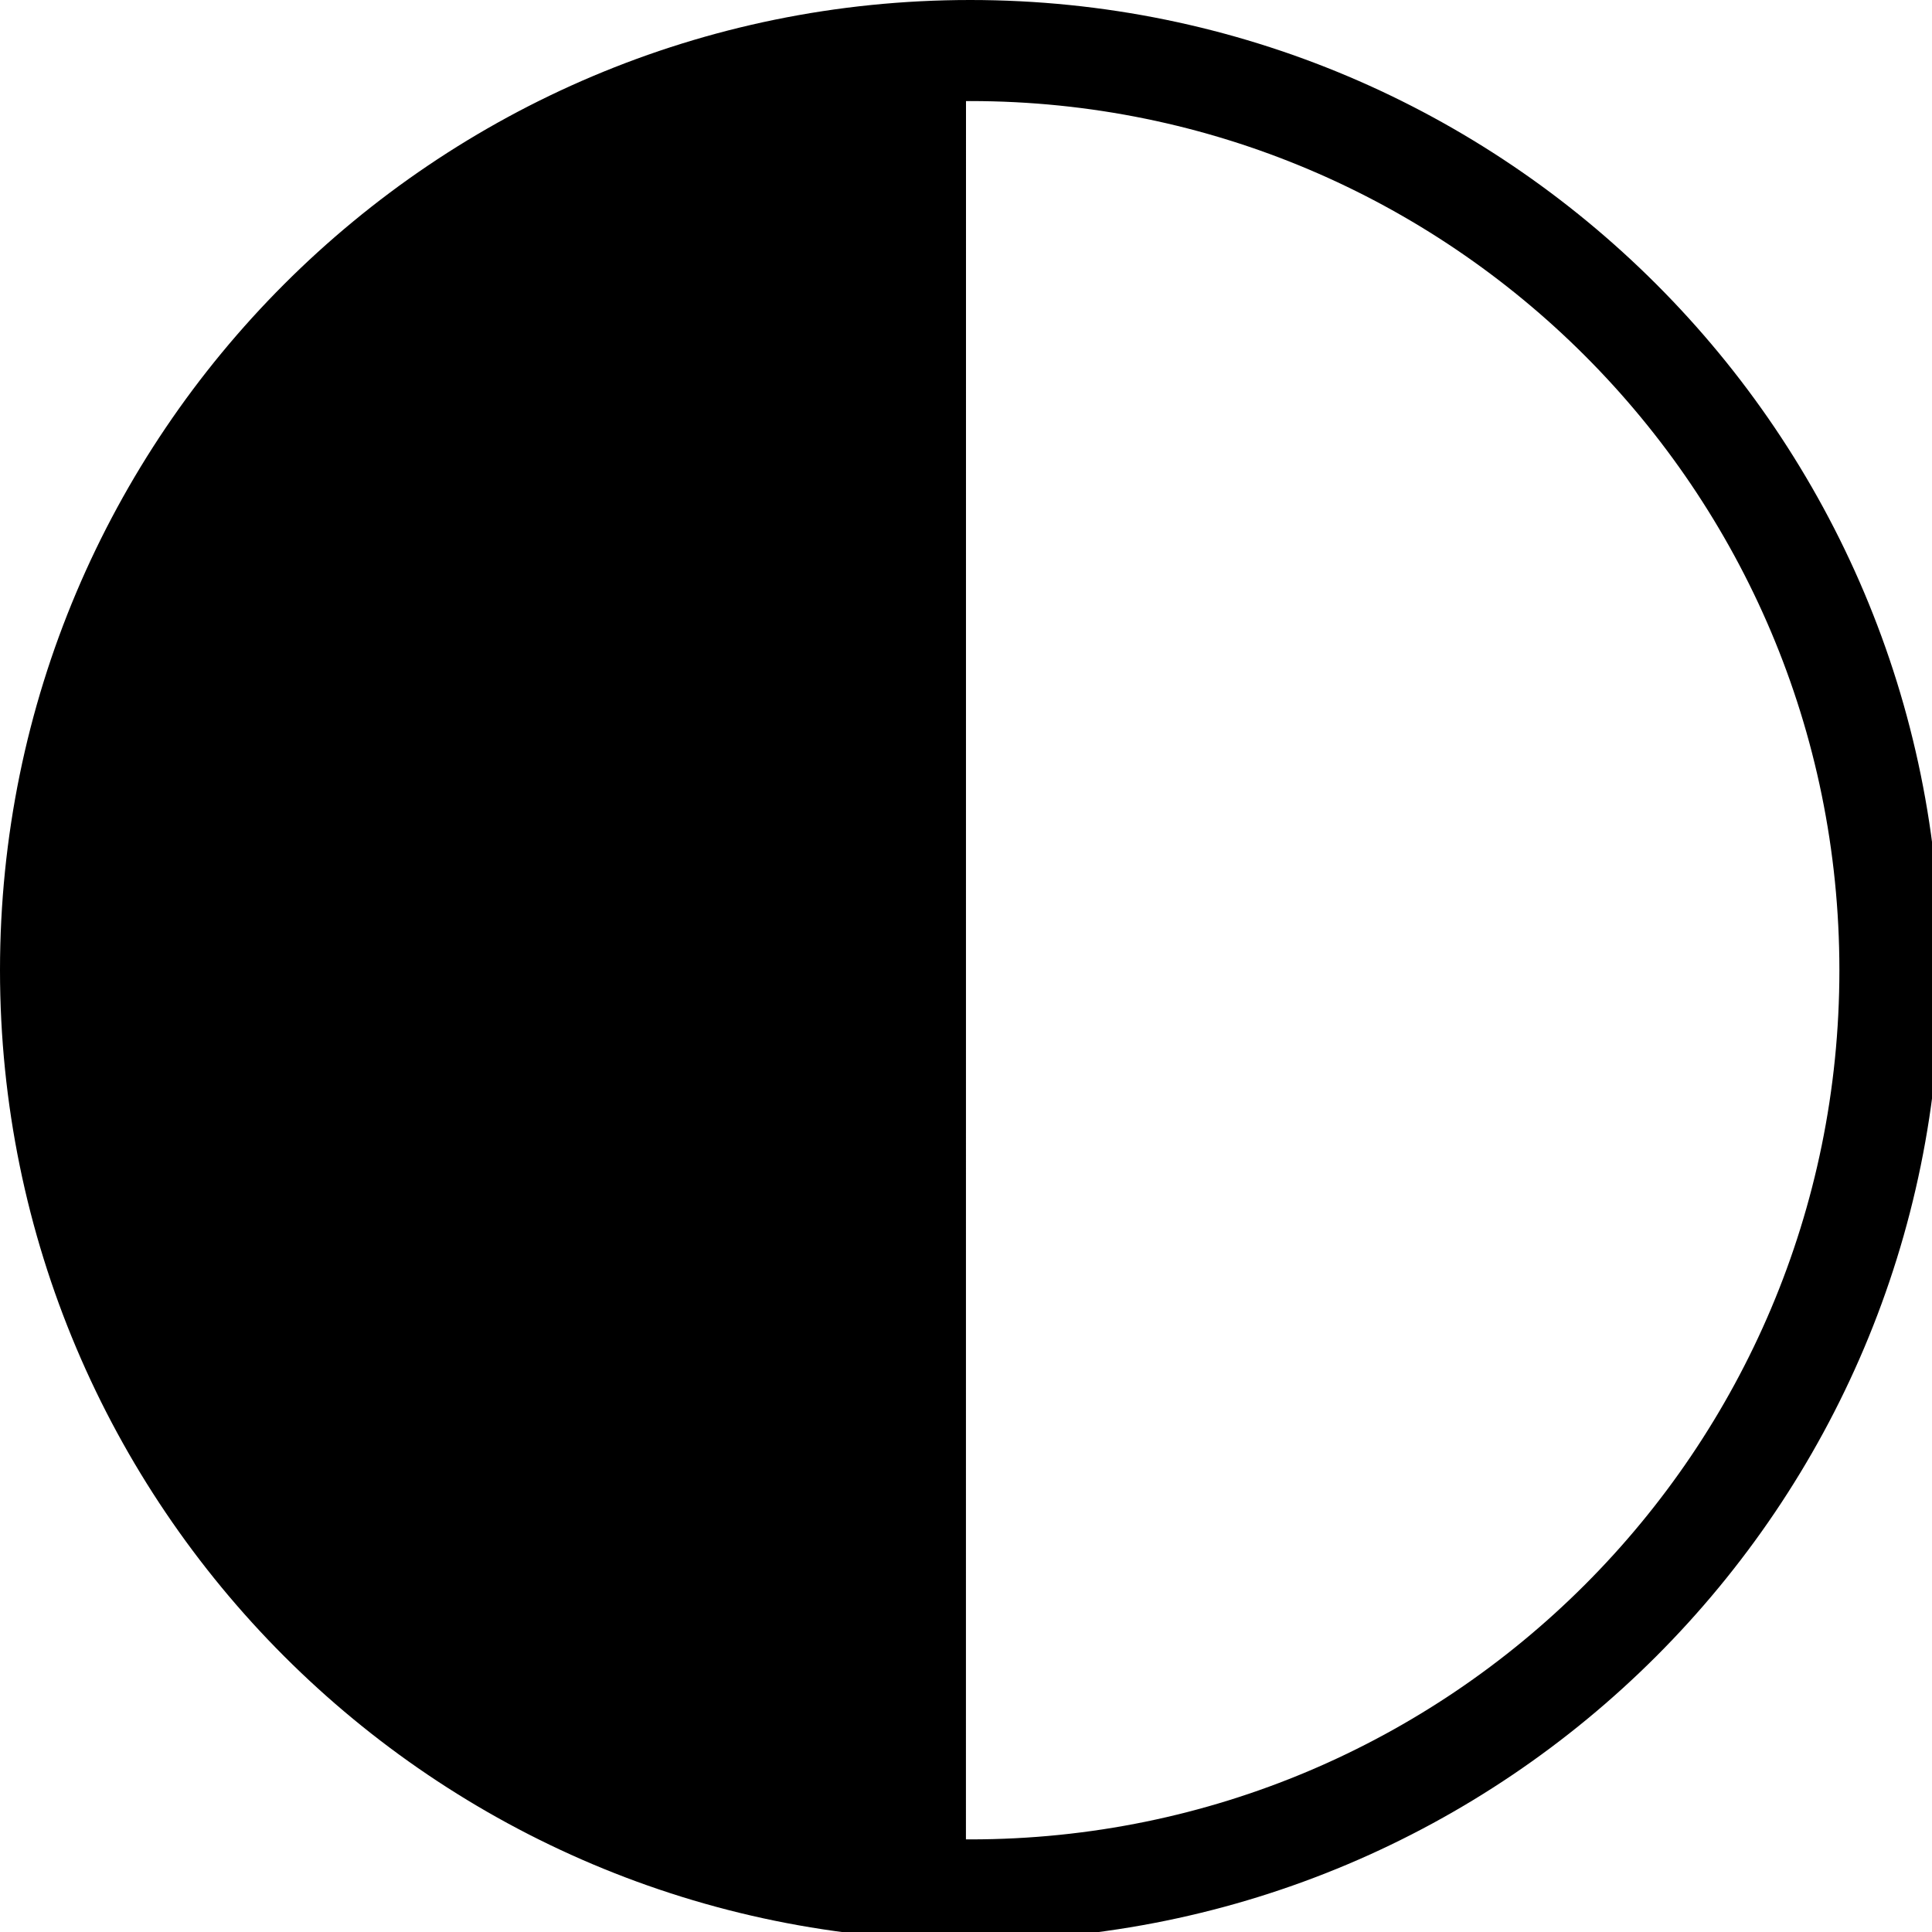
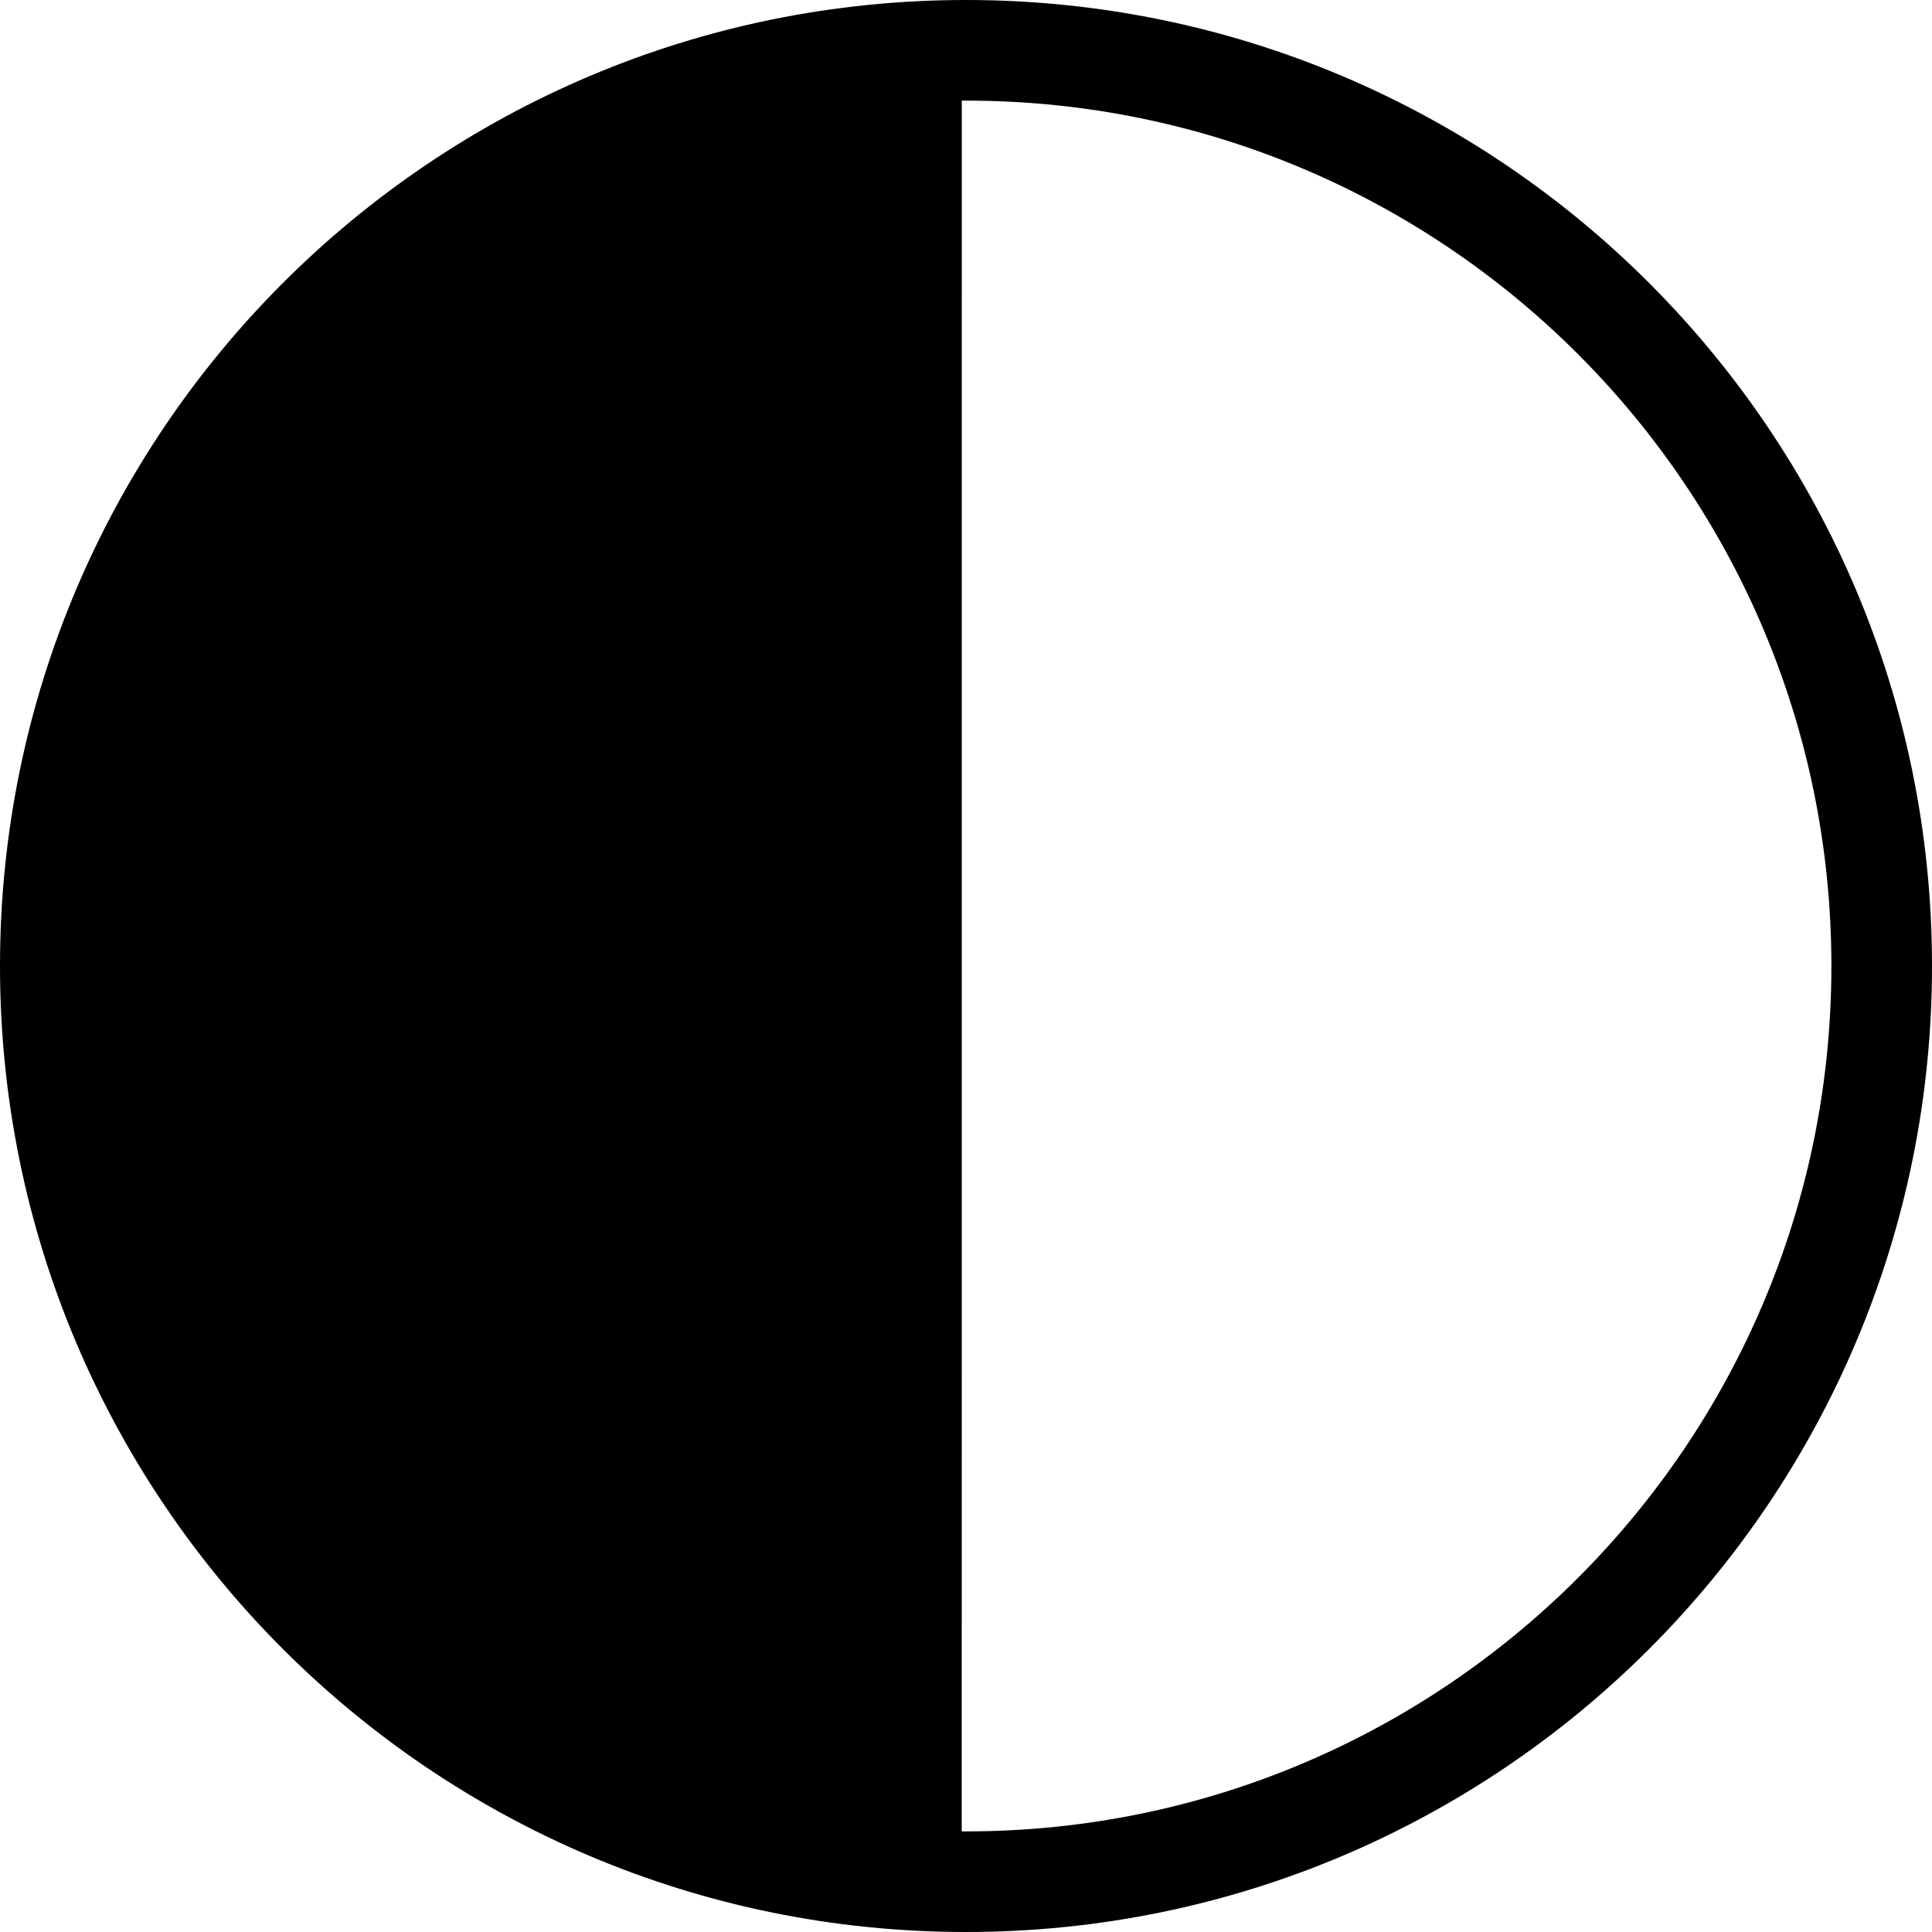
- <svg xmlns="http://www.w3.org/2000/svg" viewBox="0 0 85.994 85.994">
+ <svg xmlns="http://www.w3.org/2000/svg" viewBox="0 0 86.37 86.37">
  <path d="m 42.997,2.249 a 40.748,40.748 0 0 0 -0.226,5.15e-4 40.748,40.748 0 0 0 -0.276,0.003 40.748,40.748 0 0 0 -0.276,0.004 40.748,40.748 0 0 0 -0.276,0.006 40.748,40.748 0 0 0 -0.276,0.008 40.748,40.748 0 0 0 -0.276,0.01 40.748,40.748 0 0 0 -0.275,0.012 40.748,40.748 0 0 0 -0.276,0.013 40.748,40.748 0 0 0 -0.275,0.015 40.748,40.748 0 0 0 -0.276,0.018 40.748,40.748 0 0 0 -0.275,0.019 40.748,40.748 0 0 0 -0.275,0.021 40.748,40.748 0 0 0 -0.275,0.023 40.748,40.748 0 0 0 -0.275,0.025 40.748,40.748 0 0 0 -0.275,0.027 40.748,40.748 0 0 0 -0.274,0.028 40.748,40.748 0 0 0 -0.274,0.03 40.748,40.748 0 0 0 -0.274,0.033 40.748,40.748 0 0 0 -0.274,0.034 40.748,40.748 0 0 0 -0.274,0.036 40.748,40.748 0 0 0 -0.273,0.038 40.748,40.748 0 0 0 -0.273,0.04 40.748,40.748 0 0 0 -0.273,0.041 40.748,40.748 0 0 0 -0.273,0.043 40.748,40.748 0 0 0 -0.272,0.045 40.748,40.748 0 0 0 -0.272,0.047 40.748,40.748 0 0 0 -0.272,0.049 40.748,40.748 0 0 0 -0.271,0.051 40.748,40.748 0 0 0 -0.271,0.053 40.748,40.748 0 0 0 -0.27,0.055 40.748,40.748 0 0 0 -0.27,0.056 40.748,40.748 0 0 0 -0.27,0.058 40.748,40.748 0 0 0 -0.269,0.06 40.748,40.748 0 0 0 -0.269,0.062 40.748,40.748 0 0 0 -0.269,0.064 40.748,40.748 0 0 0 -0.268,0.066 40.748,40.748 0 0 0 -0.268,0.067 40.748,40.748 0 0 0 -0.268,0.069 40.748,40.748 0 0 0 -0.267,0.071 40.748,40.748 0 0 0 -0.266,0.072 40.748,40.748 0 0 0 -0.266,0.075 40.748,40.748 0 0 0 -0.265,0.076 40.748,40.748 0 0 0 -0.265,0.078 40.748,40.748 0 0 0 -0.264,0.08 40.748,40.748 0 0 0 -0.264,0.082 40.748,40.748 0 0 0 -0.263,0.084 40.748,40.748 0 0 0 -0.263,0.085 40.748,40.748 0 0 0 -0.262,0.087 40.748,40.748 0 0 0 -0.261,0.089 40.748,40.748 0 0 0 -0.261,0.09 40.748,40.748 0 0 0 -0.26,0.092 40.748,40.748 0 0 0 -0.26,0.094 40.748,40.748 0 0 0 -0.259,0.096 40.748,40.748 0 0 0 -0.258,0.098 40.748,40.748 0 0 0 -0.257,0.099 40.748,40.748 0 0 0 -0.257,0.101 40.748,40.748 0 0 0 -0.256,0.103 40.748,40.748 0 0 0 -0.256,0.104 40.748,40.748 0 0 0 -0.255,0.106 40.748,40.748 0 0 0 -0.254,0.108 40.748,40.748 0 0 0 -0.254,0.11 40.748,40.748 0 0 0 -0.253,0.112 40.748,40.748 0 0 0 -0.252,0.113 40.748,40.748 0 0 0 -0.251,0.115 40.748,40.748 0 0 0 -0.25,0.117 40.748,40.748 0 0 0 -0.25,0.118 40.748,40.748 0 0 0 -0.249,0.12 40.748,40.748 0 0 0 -0.248,0.121 40.748,40.748 0 0 0 -0.247,0.124 40.748,40.748 0 0 0 -0.246,0.125 40.748,40.748 0 0 0 -0.245,0.127 40.748,40.748 0 0 0 -0.244,0.128 40.748,40.748 0 0 0 -0.244,0.13 40.748,40.748 0 0 0 -0.242,0.132 40.748,40.748 0 0 0 -0.242,0.133 40.748,40.748 0 0 0 -0.241,0.135 40.748,40.748 0 0 0 -0.24,0.136 40.748,40.748 0 0 0 -0.239,0.138 40.748,40.748 0 0 0 -0.238,0.14 40.748,40.748 0 0 0 -0.237,0.141 40.748,40.748 0 0 0 -0.237,0.143 40.748,40.748 0 0 0 -0.235,0.145 40.748,40.748 0 0 0 -0.234,0.146 40.748,40.748 0 0 0 -0.234,0.148 40.748,40.748 0 0 0 -0.232,0.149 40.748,40.748 0 0 0 -0.231,0.151 40.748,40.748 0 0 0 -0.23,0.152 40.748,40.748 0 0 0 -0.229,0.154 40.748,40.748 0 0 0 -0.228,0.156 40.748,40.748 0 0 0 -0.227,0.157 40.748,40.748 0 0 0 -0.226,0.159 40.748,40.748 0 0 0 -0.225,0.16 40.748,40.748 0 0 0 -0.224,0.162 40.748,40.748 0 0 0 -0.223,0.163 40.748,40.748 0 0 0 -0.222,0.164 40.748,40.748 0 0 0 -0.22,0.166 40.748,40.748 0 0 0 -0.22,0.167 40.748,40.748 0 0 0 -0.218,0.169 40.748,40.748 0 0 0 -0.217,0.171 40.748,40.748 0 0 0 -0.216,0.172 40.748,40.748 0 0 0 -0.215,0.174 40.748,40.748 0 0 0 -0.213,0.175 40.748,40.748 0 0 0 -0.212,0.177 40.748,40.748 0 0 0 -0.211,0.178 40.748,40.748 0 0 0 -0.21,0.179 40.748,40.748 0 0 0 -0.209,0.181 40.748,40.748 0 0 0 -0.207,0.182 40.748,40.748 0 0 0 -0.206,0.184 40.748,40.748 0 0 0 -0.205,0.184 40.748,40.748 0 0 0 -0.204,0.187 40.748,40.748 0 0 0 -0.203,0.188 40.748,40.748 0 0 0 -0.202,0.189 40.748,40.748 0 0 0 -0.199,0.191 40.748,40.748 0 0 0 -0.199,0.192 40.748,40.748 0 0 0 -0.197,0.193 40.748,40.748 0 0 0 -0.196,0.195 40.748,40.748 0 0 0 -0.195,0.196 40.748,40.748 0 0 0 -0.193,0.197 40.748,40.748 0 0 0 -0.192,0.198 40.748,40.748 0 0 0 -0.191,0.199 40.748,40.748 0 0 0 -0.19,0.201 40.748,40.748 0 0 0 -0.188,0.203 40.748,40.748 0 0 0 -0.187,0.203 40.748,40.748 0 0 0 -0.185,0.205 40.748,40.748 0 0 0 -0.184,0.206 40.748,40.748 0 0 0 -0.182,0.208 40.748,40.748 0 0 0 -0.181,0.208 40.748,40.748 0 0 0 -0.179,0.21 40.748,40.748 0 0 0 -0.178,0.211 40.748,40.748 0 0 0 -0.177,0.212 40.748,40.748 0 0 0 -0.175,0.213 40.748,40.748 0 0 0 -0.174,0.214 40.748,40.748 0 0 0 -0.172,0.215 40.748,40.748 0 0 0 -0.171,0.217 40.748,40.748 0 0 0 -0.17,0.218 40.748,40.748 0 0 0 -0.168,0.219 40.748,40.748 0 0 0 -0.166,0.22 40.748,40.748 0 0 0 -0.165,0.221 40.748,40.748 0 0 0 -0.163,0.223 40.748,40.748 0 0 0 -0.162,0.224 40.748,40.748 0 0 0 -0.16,0.225 40.748,40.748 0 0 0 -0.159,0.226 40.748,40.748 0 0 0 -0.157,0.227 40.748,40.748 0 0 0 -0.156,0.228 40.748,40.748 0 0 0 -0.154,0.229 40.748,40.748 0 0 0 -0.153,0.23 40.748,40.748 0 0 0 -0.151,0.231 40.748,40.748 0 0 0 -0.15,0.232 40.748,40.748 0 0 0 -0.148,0.233 40.748,40.748 0 0 0 -0.147,0.234 40.748,40.748 0 0 0 -0.145,0.235 40.748,40.748 0 0 0 -0.143,0.236 40.748,40.748 0 0 0 -0.142,0.237 40.748,40.748 0 0 0 -0.14,0.238 40.748,40.748 0 0 0 -0.138,0.239 40.748,40.748 0 0 0 -0.137,0.24 40.748,40.748 0 0 0 -0.135,0.241 40.748,40.748 0 0 0 -0.134,0.242 40.748,40.748 0 0 0 -0.132,0.242 40.748,40.748 0 0 0 -0.13,0.243 40.748,40.748 0 0 0 -0.129,0.244 40.748,40.748 0 0 0 -0.127,0.245 40.748,40.748 0 0 0 -0.126,0.246 40.748,40.748 0 0 0 -0.124,0.246 40.748,40.748 0 0 0 -0.122,0.248 40.748,40.748 0 0 0 -0.12,0.249 40.748,40.748 0 0 0 -0.118,0.249 40.748,40.748 0 0 0 -0.117,0.25 40.748,40.748 0 0 0 -0.115,0.251 40.748,40.748 0 0 0 -0.114,0.252 40.748,40.748 0 0 0 -0.112,0.253 40.748,40.748 0 0 0 -0.11,0.253 40.748,40.748 0 0 0 -0.109,0.254 40.748,40.748 0 0 0 -0.106,0.255 40.748,40.748 0 0 0 -0.105,0.255 40.748,40.748 0 0 0 -0.103,0.256 40.748,40.748 0 0 0 -0.102,0.257 40.748,40.748 0 0 0 -0.099,0.257 40.748,40.748 0 0 0 -0.098,0.258 40.748,40.748 0 0 0 -0.096,0.259 40.748,40.748 0 0 0 -0.095,0.259 40.748,40.748 0 0 0 -0.092,0.26 40.748,40.748 0 0 0 -0.091,0.26 40.748,40.748 0 0 0 -0.089,0.261 40.748,40.748 0 0 0 -0.087,0.262 40.748,40.748 0 0 0 -0.086,0.263 40.748,40.748 0 0 0 -0.084,0.263 40.748,40.748 0 0 0 -0.082,0.264 40.748,40.748 0 0 0 -0.08,0.265 40.748,40.748 0 0 0 -0.079,0.265 40.748,40.748 0 0 0 -0.076,0.265 40.748,40.748 0 0 0 -0.075,0.266 40.748,40.748 0 0 0 -0.073,0.267 40.748,40.748 0 0 0 -0.071,0.267 40.748,40.748 0 0 0 -0.069,0.267 40.748,40.748 0 0 0 -0.068,0.268 40.748,40.748 0 0 0 -0.066,0.268 40.748,40.748 0 0 0 -0.064,0.269 40.748,40.748 0 0 0 -0.062,0.269 40.748,40.748 0 0 0 -0.06,0.27 40.748,40.748 0 0 0 -0.058,0.27 40.748,40.748 0 0 0 -0.057,0.27 40.748,40.748 0 0 0 -0.055,0.271 40.748,40.748 0 0 0 -0.053,0.271 40.748,40.748 0 0 0 -0.051,0.271 40.748,40.748 0 0 0 -0.05,0.272 40.748,40.748 0 0 0 -0.048,0.272 40.748,40.748 0 0 0 -0.045,0.272 40.748,40.748 0 0 0 -0.044,0.273 40.748,40.748 0 0 0 -0.042,0.273 40.748,40.748 0 0 0 -0.04,0.273 40.748,40.748 0 0 0 -0.038,0.273 40.748,40.748 0 0 0 -0.037,0.274 40.748,40.748 0 0 0 -0.035,0.274 40.748,40.748 0 0 0 -0.033,0.274 40.748,40.748 0 0 0 -0.03,0.274 40.748,40.748 0 0 0 -0.029,0.274 40.748,40.748 0 0 0 -0.027,0.275 40.748,40.748 0 0 0 -0.025,0.275 40.748,40.748 0 0 0 -0.023,0.275 40.748,40.748 0 0 0 -0.021,0.275 40.748,40.748 0 0 0 -0.02,0.275 40.748,40.748 0 0 0 -0.018,0.275 40.748,40.748 0 0 0 -0.016,0.275 40.748,40.748 0 0 0 -0.014,0.276 40.748,40.748 0 0 0 -0.012,0.276 40.748,40.748 0 0 0 -0.01,0.276 40.748,40.748 0 0 0 -0.008,0.276 40.748,40.748 0 0 0 -0.007,0.276 40.748,40.748 0 0 0 -0.005,0.276 40.748,40.748 0 0 0 -0.003,0.276 40.748,40.748 0 0 0 -5.1e-4,0.276 40.748,40.748 0 0 0 5.1e-4,0.226 40.748,40.748 0 0 0 0.003,0.276 40.748,40.748 0 0 0 0.004,0.276 40.748,40.748 0 0 0 0.006,0.276 40.748,40.748 0 0 0 0.008,0.276 40.748,40.748 0 0 0 0.01,0.276 40.748,40.748 0 0 0 0.012,0.276 40.748,40.748 0 0 0 0.013,0.275 40.748,40.748 0 0 0 0.015,0.276 40.748,40.748 0 0 0 0.018,0.275 40.748,40.748 0 0 0 0.019,0.275 40.748,40.748 0 0 0 0.021,0.275 40.748,40.748 0 0 0 0.023,0.275 40.748,40.748 0 0 0 0.025,0.275 40.748,40.748 0 0 0 0.027,0.275 40.748,40.748 0 0 0 0.028,0.275 40.748,40.748 0 0 0 0.03,0.274 40.748,40.748 0 0 0 0.033,0.274 40.748,40.748 0 0 0 0.034,0.274 40.748,40.748 0 0 0 0.036,0.274 40.748,40.748 0 0 0 0.038,0.273 40.748,40.748 0 0 0 0.04,0.273 40.748,40.748 0 0 0 0.041,0.273 40.748,40.748 0 0 0 0.043,0.273 40.748,40.748 0 0 0 0.045,0.272 40.748,40.748 0 0 0 0.047,0.272 40.748,40.748 0 0 0 0.049,0.272 40.748,40.748 0 0 0 0.051,0.271 40.748,40.748 0 0 0 0.053,0.271 40.748,40.748 0 0 0 0.055,0.271 40.748,40.748 0 0 0 0.056,0.27 40.748,40.748 0 0 0 0.058,0.27 40.748,40.748 0 0 0 0.06,0.27 40.748,40.748 0 0 0 0.062,0.269 40.748,40.748 0 0 0 0.064,0.269 40.748,40.748 0 0 0 0.066,0.268 40.748,40.748 0 0 0 0.067,0.268 40.748,40.748 0 0 0 0.069,0.267 40.748,40.748 0 0 0 0.071,0.267 40.748,40.748 0 0 0 0.072,0.267 40.748,40.748 0 0 0 0.075,0.266 40.748,40.748 0 0 0 0.076,0.266 40.748,40.748 0 0 0 0.078,0.265 40.748,40.748 0 0 0 0.08,0.265 40.748,40.748 0 0 0 0.082,0.264 40.748,40.748 0 0 0 0.083,0.263 40.748,40.748 0 0 0 0.085,0.263 40.748,40.748 0 0 0 0.087,0.262 40.748,40.748 0 0 0 0.089,0.261 40.748,40.748 0 0 0 0.09,0.261 40.748,40.748 0 0 0 0.092,0.26 40.748,40.748 0 0 0 0.094,0.259 40.748,40.748 0 0 0 0.096,0.259 40.748,40.748 0 0 0 0.098,0.258 40.748,40.748 0 0 0 0.099,0.257 40.748,40.748 0 0 0 0.101,0.257 40.748,40.748 0 0 0 0.103,0.256 40.748,40.748 0 0 0 0.104,0.256 40.748,40.748 0 0 0 0.106,0.255 40.748,40.748 0 0 0 0.108,0.254 40.748,40.748 0 0 0 0.11,0.253 40.748,40.748 0 0 0 0.112,0.253 40.748,40.748 0 0 0 0.113,0.252 40.748,40.748 0 0 0 0.115,0.251 40.748,40.748 0 0 0 0.117,0.251 40.748,40.748 0 0 0 0.118,0.249 40.748,40.748 0 0 0 0.12,0.249 40.748,40.748 0 0 0 0.121,0.248 40.748,40.748 0 0 0 0.124,0.247 40.748,40.748 0 0 0 0.125,0.246 40.748,40.748 0 0 0 0.127,0.245 40.748,40.748 0 0 0 0.129,0.244 40.748,40.748 0 0 0 0.13,0.243 40.748,40.748 0 0 0 0.132,0.243 40.748,40.748 0 0 0 0.133,0.242 40.748,40.748 0 0 0 0.135,0.241 40.748,40.748 0 0 0 0.136,0.24 40.748,40.748 0 0 0 0.138,0.239 40.748,40.748 0 0 0 0.14,0.238 40.748,40.748 0 0 0 0.142,0.237 40.748,40.748 0 0 0 0.143,0.236 40.748,40.748 0 0 0 0.144,0.235 40.748,40.748 0 0 0 0.146,0.234 40.748,40.748 0 0 0 0.148,0.234 40.748,40.748 0 0 0 0.149,0.232 40.748,40.748 0 0 0 0.151,0.232 40.748,40.748 0 0 0 0.152,0.23 40.748,40.748 0 0 0 0.154,0.229 40.748,40.748 0 0 0 0.156,0.228 40.748,40.748 0 0 0 0.157,0.227 40.748,40.748 0 0 0 0.159,0.226 40.748,40.748 0 0 0 0.16,0.225 40.748,40.748 0 0 0 0.162,0.224 40.748,40.748 0 0 0 0.163,0.223 40.748,40.748 0 0 0 0.165,0.222 40.748,40.748 0 0 0 0.166,0.221 40.748,40.748 0 0 0 0.167,0.219 40.748,40.748 0 0 0 0.169,0.218 40.748,40.748 0 0 0 0.171,0.218 40.748,40.748 0 0 0 0.172,0.215 40.748,40.748 0 0 0 0.174,0.215 40.748,40.748 0 0 0 0.175,0.213 40.748,40.748 0 0 0 0.177,0.212 40.748,40.748 0 0 0 0.178,0.211 40.748,40.748 0 0 0 0.179,0.21 40.748,40.748 0 0 0 0.181,0.209 40.748,40.748 0 0 0 0.182,0.207 40.748,40.748 0 0 0 0.183,0.207 40.748,40.748 0 0 0 0.185,0.205 40.748,40.748 0 0 0 0.187,0.204 40.748,40.748 0 0 0 0.188,0.202 40.748,40.748 0 0 0 0.189,0.202 40.748,40.748 0 0 0 0.19,0.2 40.748,40.748 0 0 0 0.192,0.198 40.748,40.748 0 0 0 0.193,0.197 40.748,40.748 0 0 0 0.195,0.196 40.748,40.748 0 0 0 0.195,0.195 40.748,40.748 0 0 0 0.197,0.193 40.748,40.748 0 0 0 0.198,0.192 40.748,40.748 0 0 0 0.199,0.191 40.748,40.748 0 0 0 0.201,0.189 40.748,40.748 0 0 0 0.203,0.188 40.748,40.748 0 0 0 0.203,0.187 40.748,40.748 0 0 0 0.205,0.185 40.748,40.748 0 0 0 0.206,0.184 40.748,40.748 0 0 0 0.207,0.182 40.748,40.748 0 0 0 0.209,0.181 40.748,40.748 0 0 0 0.21,0.18 40.748,40.748 0 0 0 0.211,0.178 40.748,40.748 0 0 0 0.212,0.177 40.748,40.748 0 0 0 0.213,0.175 40.748,40.748 0 0 0 0.215,0.174 40.748,40.748 0 0 0 0.215,0.172 40.748,40.748 0 0 0 0.217,0.171 40.748,40.748 0 0 0 0.218,0.17 40.748,40.748 0 0 0 0.22,0.168 40.748,40.748 0 0 0 0.22,0.166 40.748,40.748 0 0 0 0.221,0.165 40.748,40.748 0 0 0 0.223,0.164 40.748,40.748 0 0 0 0.224,0.162 40.748,40.748 0 0 0 0.224,0.16 40.748,40.748 0 0 0 0.226,0.159 40.748,40.748 0 0 0 0.227,0.157 40.748,40.748 0 0 0 0.228,0.156 40.748,40.748 0 0 0 0.229,0.155 40.748,40.748 0 0 0 0.23,0.152 40.748,40.748 0 0 0 0.231,0.151 40.748,40.748 0 0 0 0.232,0.149 40.748,40.748 0 0 0 0.233,0.148 40.748,40.748 0 0 0 0.234,0.146 40.748,40.748 0 0 0 0.235,0.145 40.748,40.748 0 0 0 0.236,0.143 40.748,40.748 0 0 0 0.237,0.142 40.748,40.748 0 0 0 0.238,0.14 40.748,40.748 0 0 0 0.239,0.138 40.748,40.748 0 0 0 0.24,0.137 40.748,40.748 0 0 0 0.241,0.135 40.748,40.748 0 0 0 0.242,0.133 40.748,40.748 0 0 0 0.242,0.132 40.748,40.748 0 0 0 0.243,0.13 40.748,40.748 0 0 0 0.244,0.129 40.748,40.748 0 0 0 0.245,0.127 40.748,40.748 0 0 0 0.246,0.125 40.748,40.748 0 0 0 0.246,0.123 40.748,40.748 0 0 0 0.248,0.122 40.748,40.748 0 0 0 0.249,0.12 40.748,40.748 0 0 0 0.249,0.118 40.748,40.748 0 0 0 0.25,0.117 40.748,40.748 0 0 0 0.251,0.115 40.748,40.748 0 0 0 0.252,0.114 40.748,40.748 0 0 0 0.253,0.112 40.748,40.748 0 0 0 0.253,0.11 40.748,40.748 0 0 0 0.254,0.109 40.748,40.748 0 0 0 0.255,0.106 40.748,40.748 0 0 0 0.255,0.105 40.748,40.748 0 0 0 0.256,0.103 40.748,40.748 0 0 0 0.257,0.101 40.748,40.748 0 0 0 0.257,0.1 40.748,40.748 0 0 0 0.258,0.098 40.748,40.748 0 0 0 0.258,0.096 40.748,40.748 0 0 0 0.26,0.095 40.748,40.748 0 0 0 0.26,0.092 40.748,40.748 0 0 0 0.26,0.091 40.748,40.748 0 0 0 0.261,0.089 40.748,40.748 0 0 0 0.262,0.087 40.748,40.748 0 0 0 0.263,0.085 40.748,40.748 0 0 0 0.263,0.084 40.748,40.748 0 0 0 0.264,0.082 40.748,40.748 0 0 0 0.264,0.08 40.748,40.748 0 0 0 0.265,0.079 40.748,40.748 0 0 0 0.265,0.076 40.748,40.748 0 0 0 0.266,0.075 40.748,40.748 0 0 0 0.267,0.073 40.748,40.748 0 0 0 0.267,0.071 40.748,40.748 0 0 0 0.267,0.069 40.748,40.748 0 0 0 0.268,0.068 40.748,40.748 0 0 0 0.268,0.066 40.748,40.748 0 0 0 0.269,0.064 40.748,40.748 0 0 0 0.269,0.062 40.748,40.748 0 0 0 0.27,0.06 40.748,40.748 0 0 0 0.27,0.058 40.748,40.748 0 0 0 0.27,0.057 40.748,40.748 0 0 0 0.27,0.055 40.748,40.748 0 0 0 0.271,0.053 40.748,40.748 0 0 0 0.271,0.051 40.748,40.748 0 0 0 0.272,0.049 40.748,40.748 0 0 0 0.272,0.048 40.748,40.748 0 0 0 0.272,0.045 40.748,40.748 0 0 0 0.272,0.044 40.748,40.748 0 0 0 0.273,0.042 40.748,40.748 0 0 0 0.273,0.04 40.748,40.748 0 0 0 0.273,0.038 40.748,40.748 0 0 0 0.274,0.036 40.748,40.748 0 0 0 0.274,0.035 40.748,40.748 0 0 0 0.274,0.033 40.748,40.748 0 0 0 0.274,0.031 40.748,40.748 0 0 0 0.274,0.029 40.748,40.748 0 0 0 0.275,0.027 40.748,40.748 0 0 0 0.275,0.025 40.748,40.748 0 0 0 0.275,0.023 40.748,40.748 0 0 0 0.275,0.022 40.748,40.748 0 0 0 0.275,0.02 40.748,40.748 0 0 0 0.275,0.018 40.748,40.748 0 0 0 0.275,0.016 40.748,40.748 0 0 0 0.276,0.014 40.748,40.748 0 0 0 0.276,0.012 40.748,40.748 0 0 0 0.276,0.01 40.748,40.748 0 0 0 0.276,0.009 40.748,40.748 0 0 0 0.276,0.006 40.748,40.748 0 0 0 0.276,0.005 40.748,40.748 0 0 0 0.276,0.003 40.748,40.748 0 0 0 0.276,0.001 z" style="fill:#000000;stroke:none;stroke-width:4.498;stroke-linecap:round;stroke-miterlimit:4;stroke-dasharray:none" id="rect914" />
  <circle r="40.936" cy="43.185" cx="43.185" id="path975" style="fill:none;stroke:#000000;stroke-width:4.498;stroke-linecap:round;stroke-miterlimit:4;stroke-dasharray:none" />
</svg>
